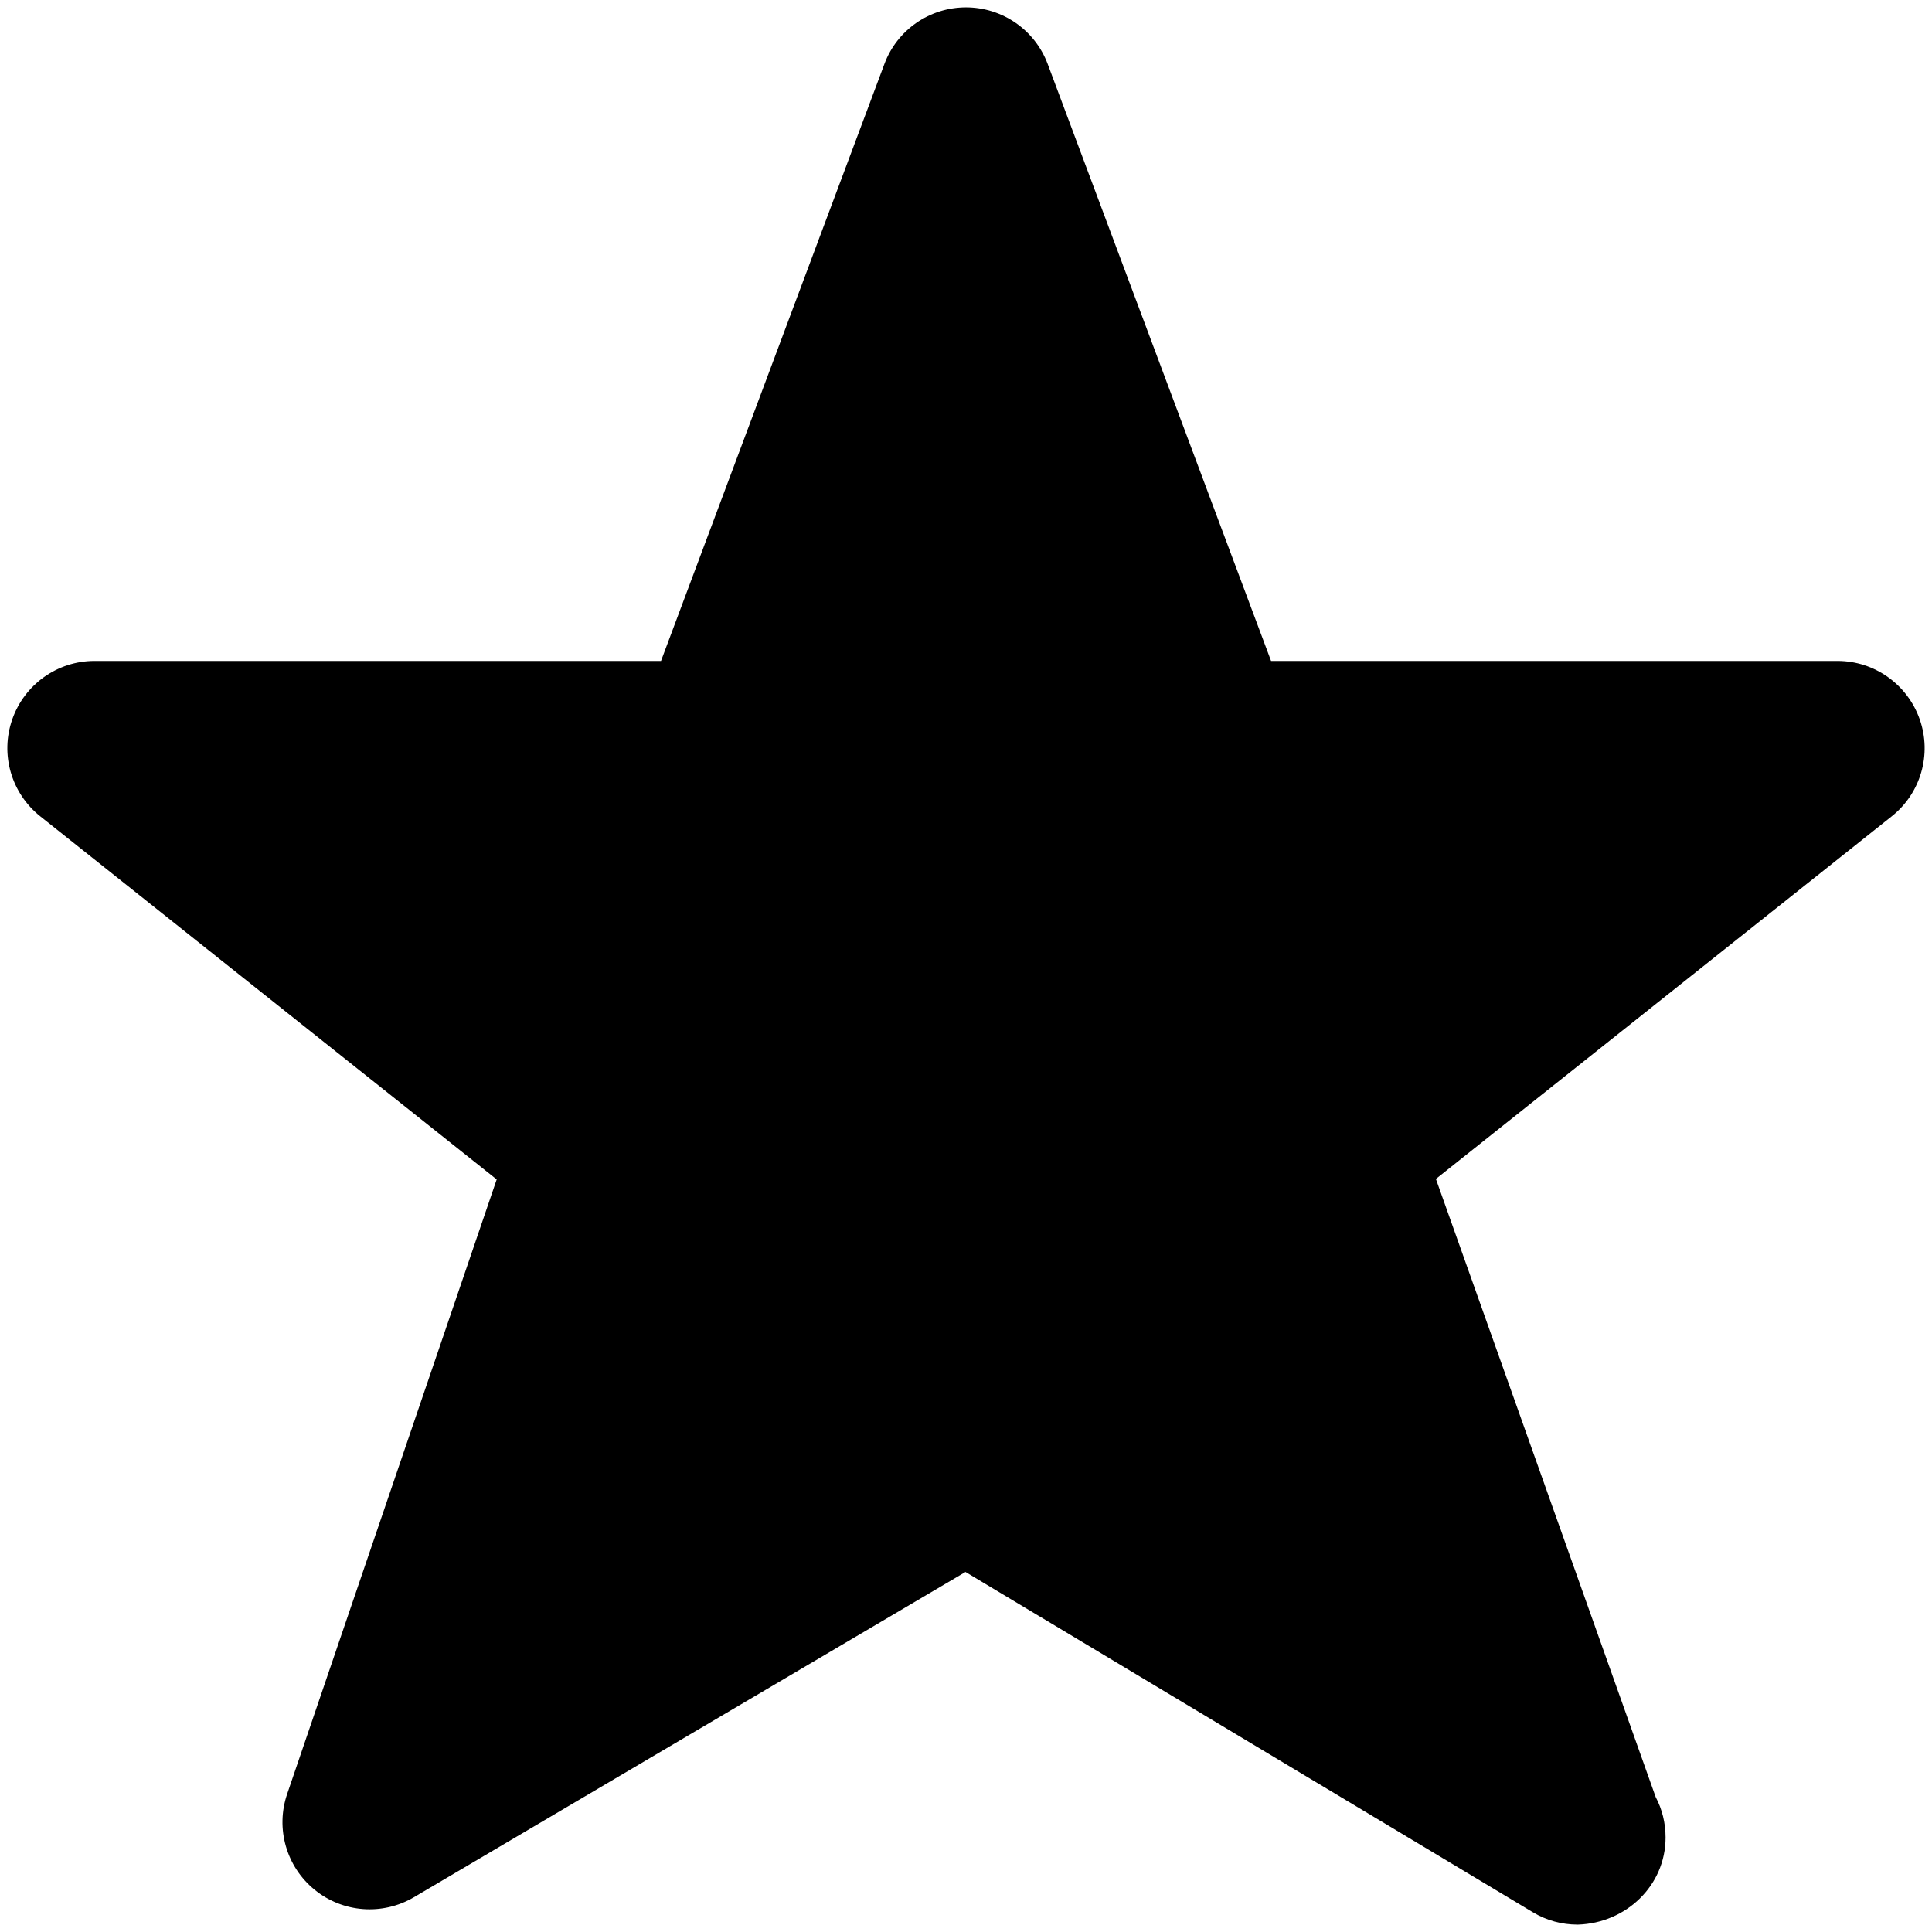
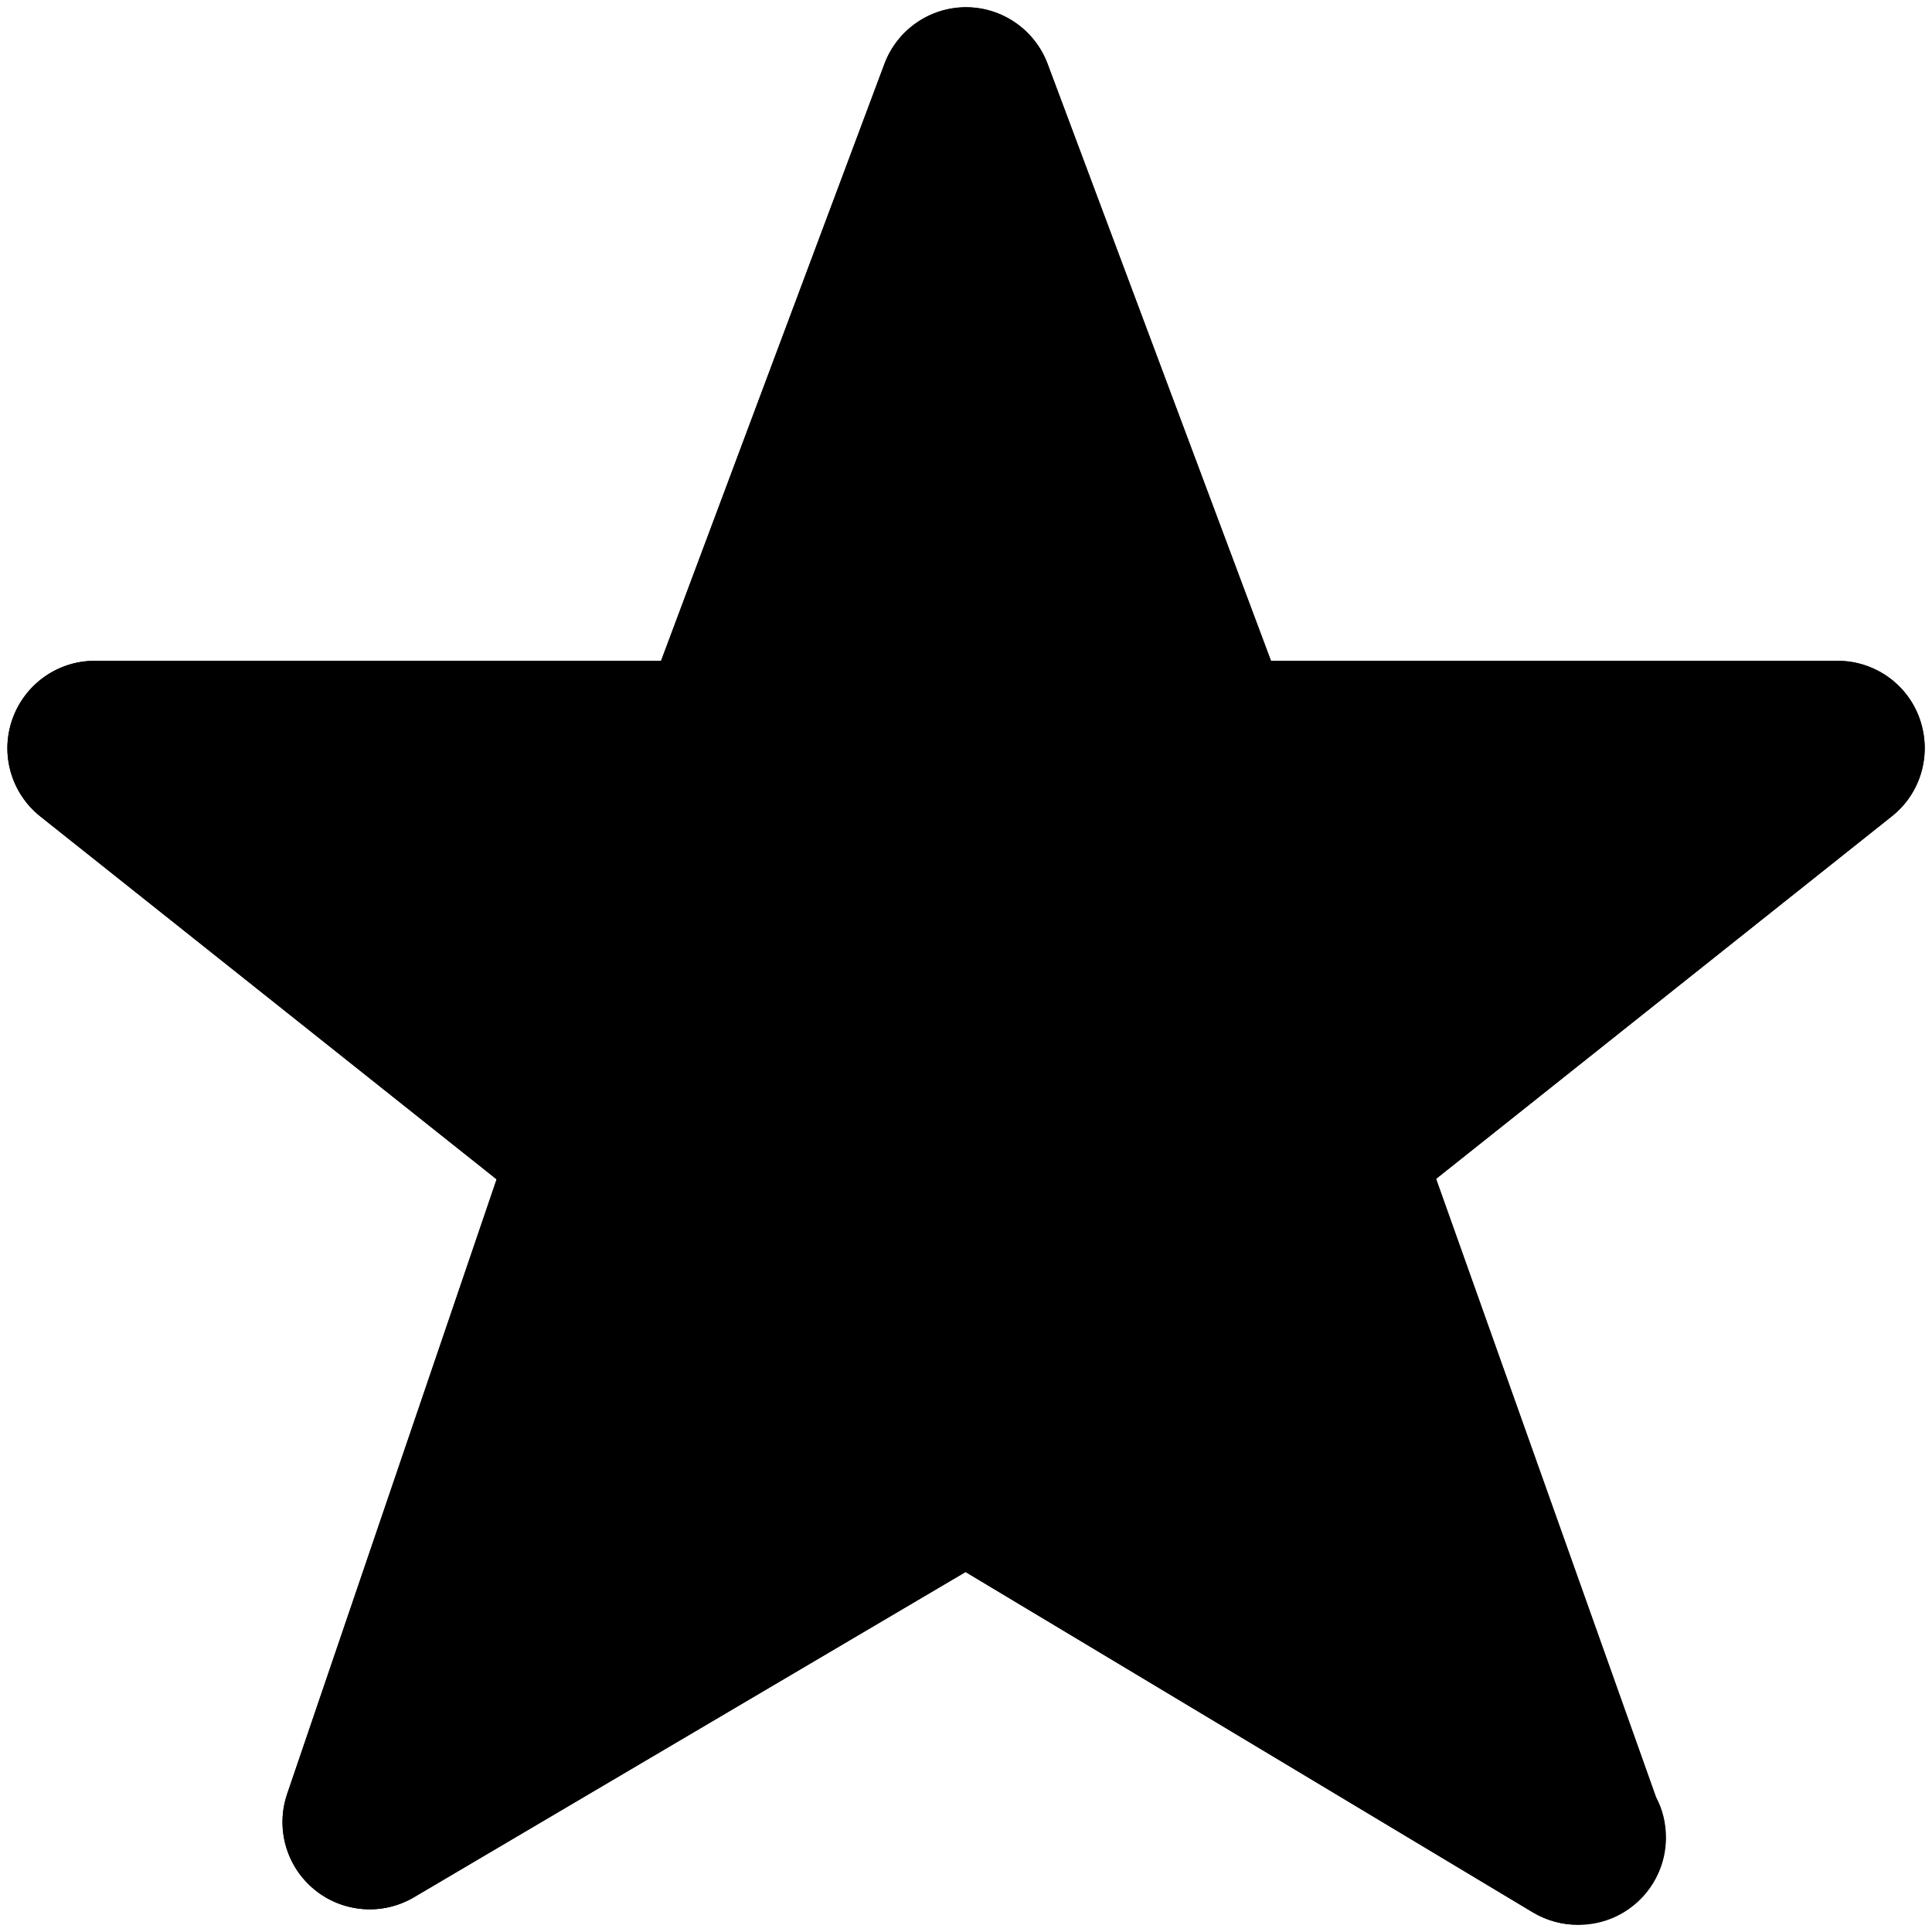
- <svg xmlns="http://www.w3.org/2000/svg" version="1.1" width="512" height="512" viewBox="0 0 512 512">
-   <path d="M508.753 190.647c-3.247-9.265-11.983-15.493-21.802-15.493h-150.106l-59.203-158.208c-3.378-9.027-12.010-14.992-21.644-14.992s-18.264 5.965-21.617 14.992l-59.203 158.208h-150.131c-9.819 0-18.555 6.202-21.802 15.493-3.247 9.265-0.264 19.558 7.417 25.682l120.966 96.234-55.534 162.88c-3.114 9.132-0.212 19.268 7.285 25.365 7.47 6.097 17.975 6.889 26.316 1.979l146.173-86.204 150.317 90.163c3.668 2.217 7.786 3.299 11.877 3.299 0.026 0 0.079 0 0.132 0 12.722-0.422 23.2-10.32 23.2-23.095 0-3.853-0.924-7.496-2.613-10.69l-58.252-163.83 120.807-96.103c7.68-6.097 10.663-16.417 7.417-25.682z" />
+ <svg xmlns="http://www.w3.org/2000/svg" version="1.1" id="Layer_1" x="0px" y="0px" viewBox="0 0 512 512" enable-background="new 0 0 512 512" xml:space="preserve">
+   <path class="lexicon-icon-body" d="M508.753 190.647c-3.247-9.265-11.983-15.493-21.802-15.493h-150.106l-59.203-158.208c-3.378-9.027-12.010-14.992-21.644-14.992s-18.264 5.965-21.617 14.992l-59.203 158.208h-150.131c-9.819 0-18.555 6.202-21.802 15.493-3.247 9.265-0.264 19.558 7.417 25.682l120.966 96.234-55.534 162.88c-3.114 9.132-0.212 19.268 7.285 25.365 7.47 6.097 17.975 6.889 26.316 1.979l146.173-86.204 150.317 90.163c3.668 2.217 7.786 3.299 11.877 3.299 0.026 0 0.079 0 0.132 0 12.722-0.422 23.2-10.32 23.2-23.095 0-3.853-0.924-7.496-2.613-10.69l-58.252-163.83 120.807-96.103c7.68-6.097 10.663-16.417 7.417-25.682z" />
+   <path class="lexicon-icon-outline" d="M418.1,510.1c-4.1,0-8.2-1.1-11.9-3.3l-150.3-90.2l-146.2,86.2c-8.3,4.9-18.8,4.1-26.3-2s-10.4-16.2-7.3-25.4l55.5-162.9  l-121-96.2C3,210.2,0,199.9,3.3,190.6s12-15.5,21.8-15.5h150.1l59.2-158.2c3.4-9,12-15,21.6-15s18.2,6,21.6,15l59.2,158.2H487  c9.8,0,18.6,6.2,21.8,15.5c3.2,9.3,0.3,19.6-7.4,25.7l-120.8,96.1l58.3,163.9c1.7,3.2,2.6,6.8,2.6,10.7c0,12.7-10.3,23.1-23.1,23.1  C418.2,510.1,418.1,510.1,418.1,510.1L418.1,510.1z M256,366.6c4.1,0,8.2,1.1,11.9,3.3L374.7,434l-43.3-121.7  c-3.3-9.3-0.3-19.7,7.4-25.8l82-65.2h-100c-9.6,0-18.3-6-21.6-15L256,90.9l-43.2,115.4c-3.4,9-12,15-21.6,15h-100l82,65.2  c7.6,6.1,10.6,16.3,7.5,25.5L140,431.3l104.3-61.5C247.9,367.7,251.9,366.6,256,366.6L256,366.6z" />
</svg>
